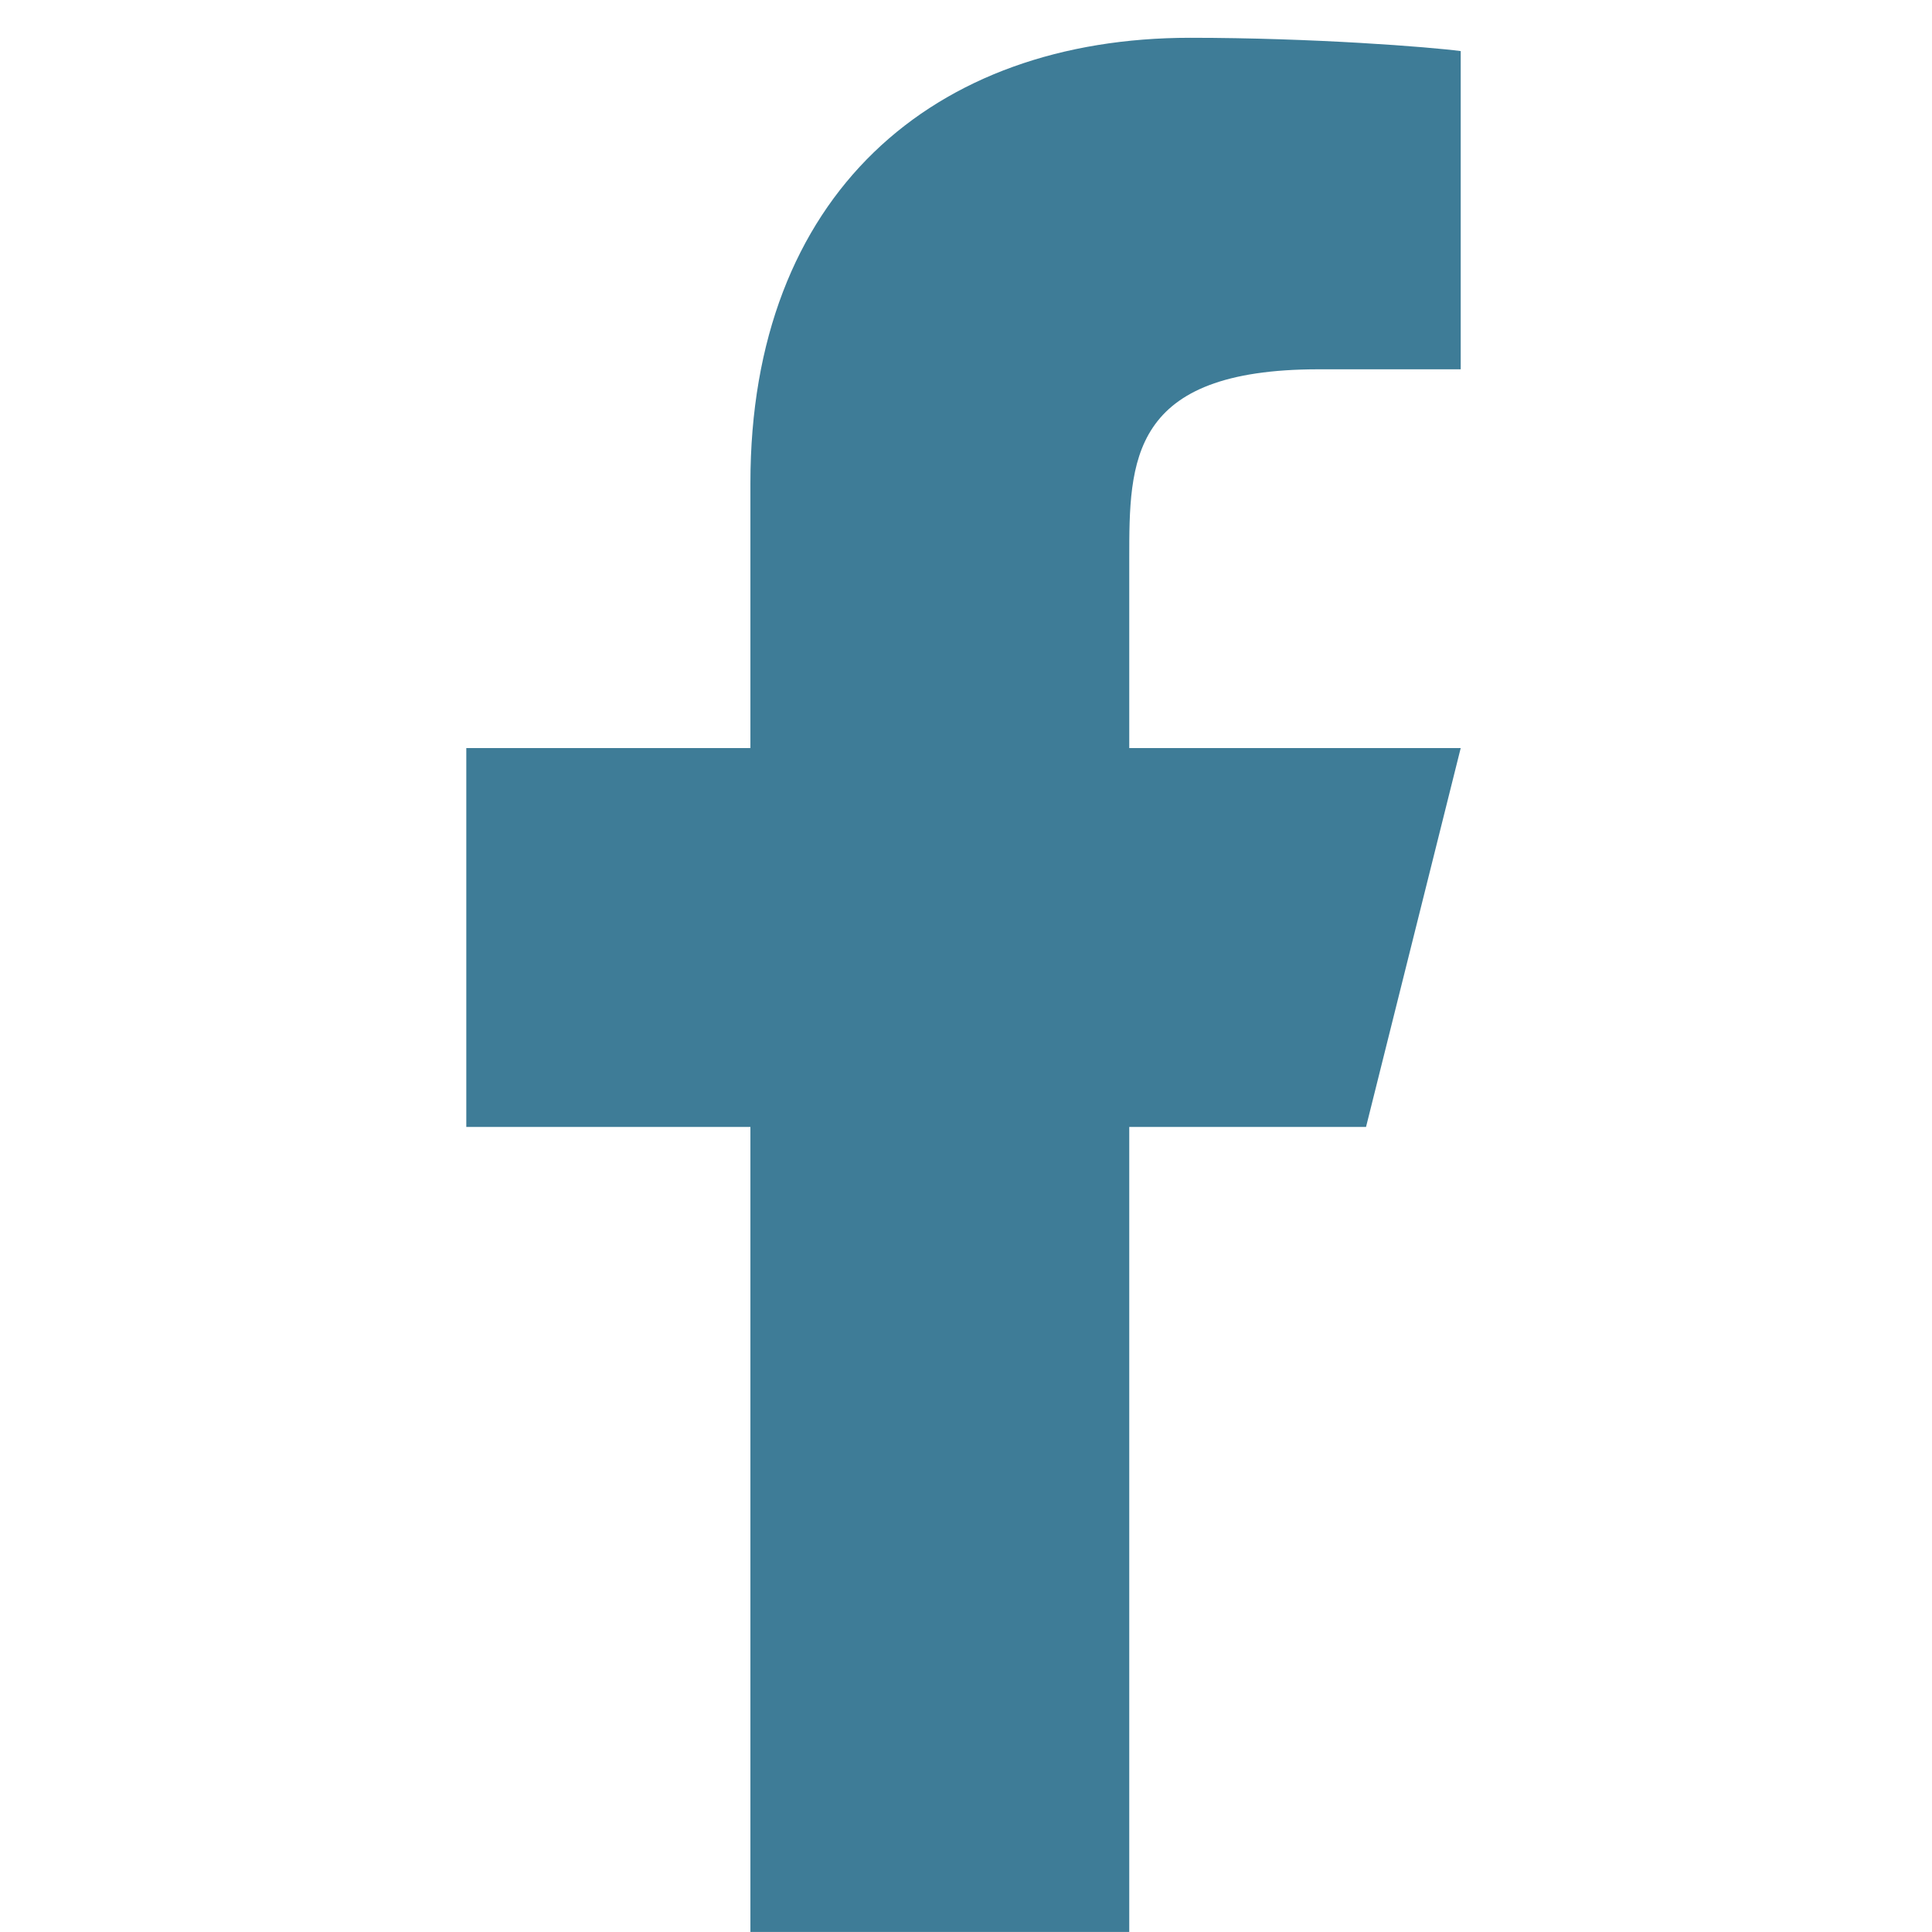
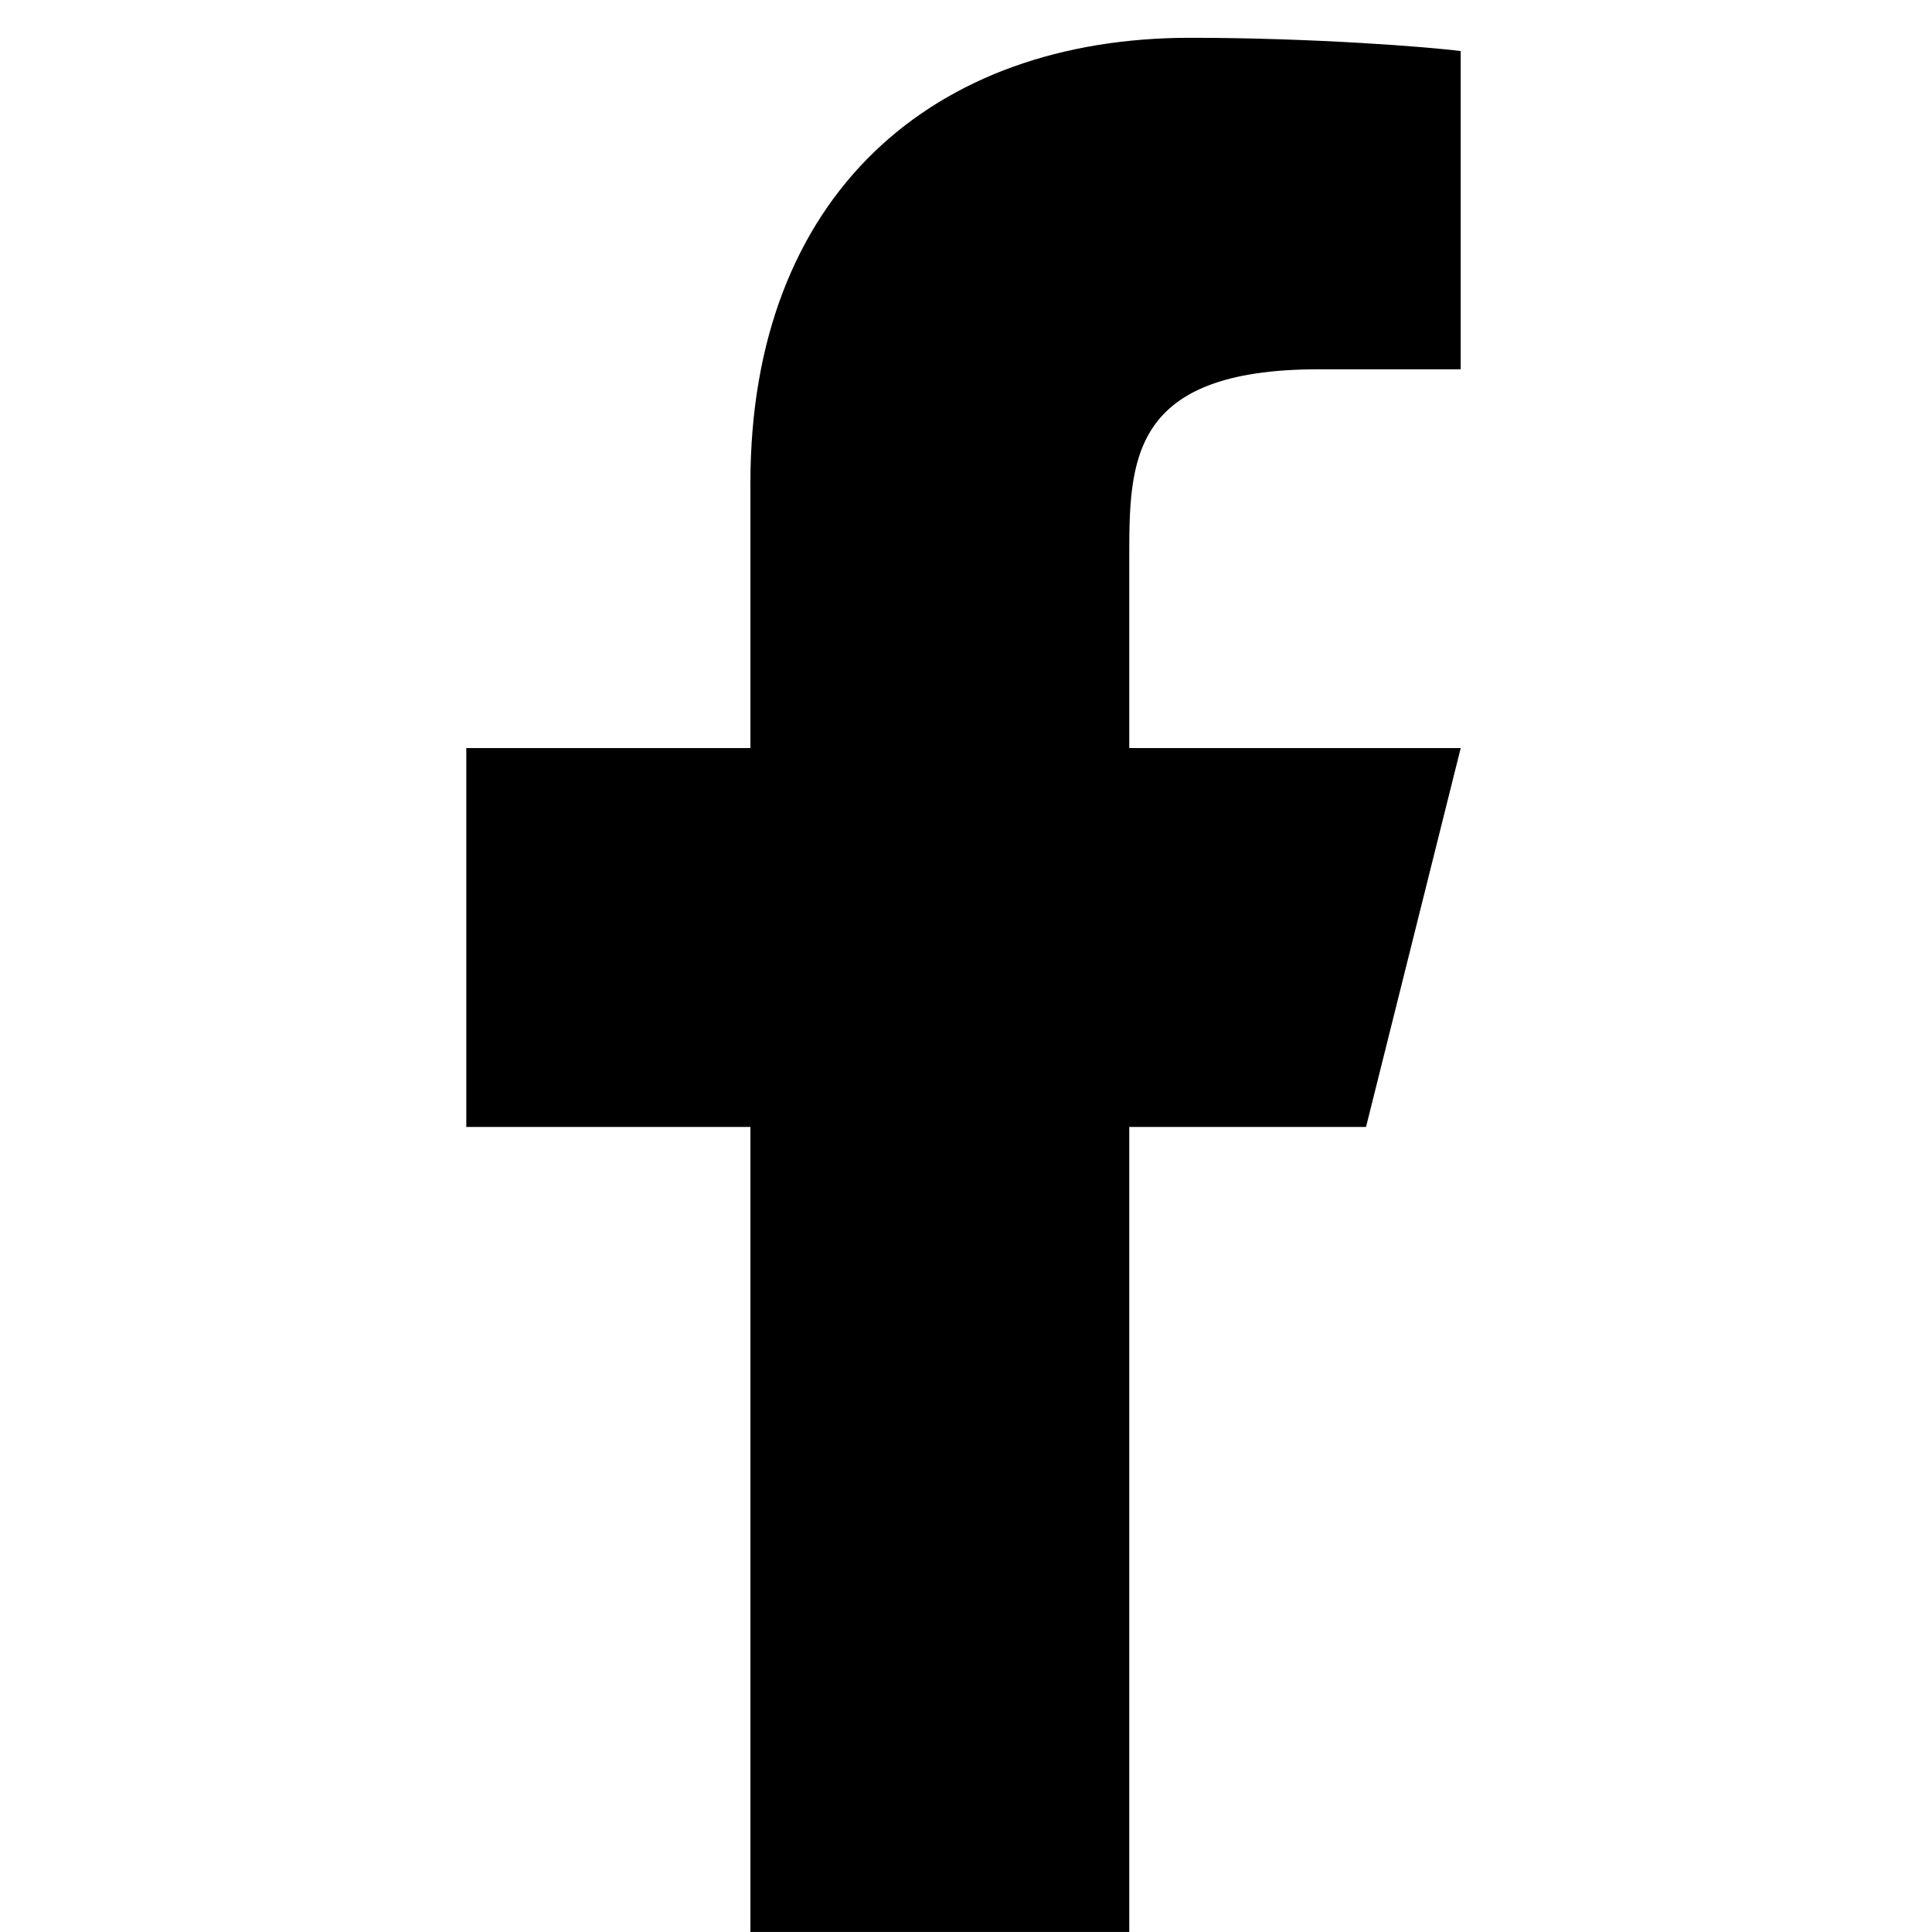
- <svg xmlns="http://www.w3.org/2000/svg" width="25" height="25" viewBox="0 0 19 34" fill="none">
-   <path d="M12.373 19.832H16.54L18.206 13.165H12.373V9.832C12.373 8.115 12.373 6.499 15.706 6.499H18.206V0.899C17.663 0.827 15.611 0.665 13.445 0.665C8.92 0.665 5.706 3.427 5.706 8.499V13.165H0.706V19.832H5.706V33.999H12.373V19.832Z" fill="#3E7C97" />
+ <svg xmlns="http://www.w3.org/2000/svg" width="25" height="25" viewBox="0 0 19 34">
+   <path d="M12.373 19.832H16.54L18.206 13.165H12.373V9.832C12.373 8.115 12.373 6.499 15.706 6.499H18.206V0.899C17.663 0.827 15.611 0.665 13.445 0.665C8.92 0.665 5.706 3.427 5.706 8.499V13.165H0.706V19.832H5.706V33.999H12.373V19.832Z" />
</svg>
